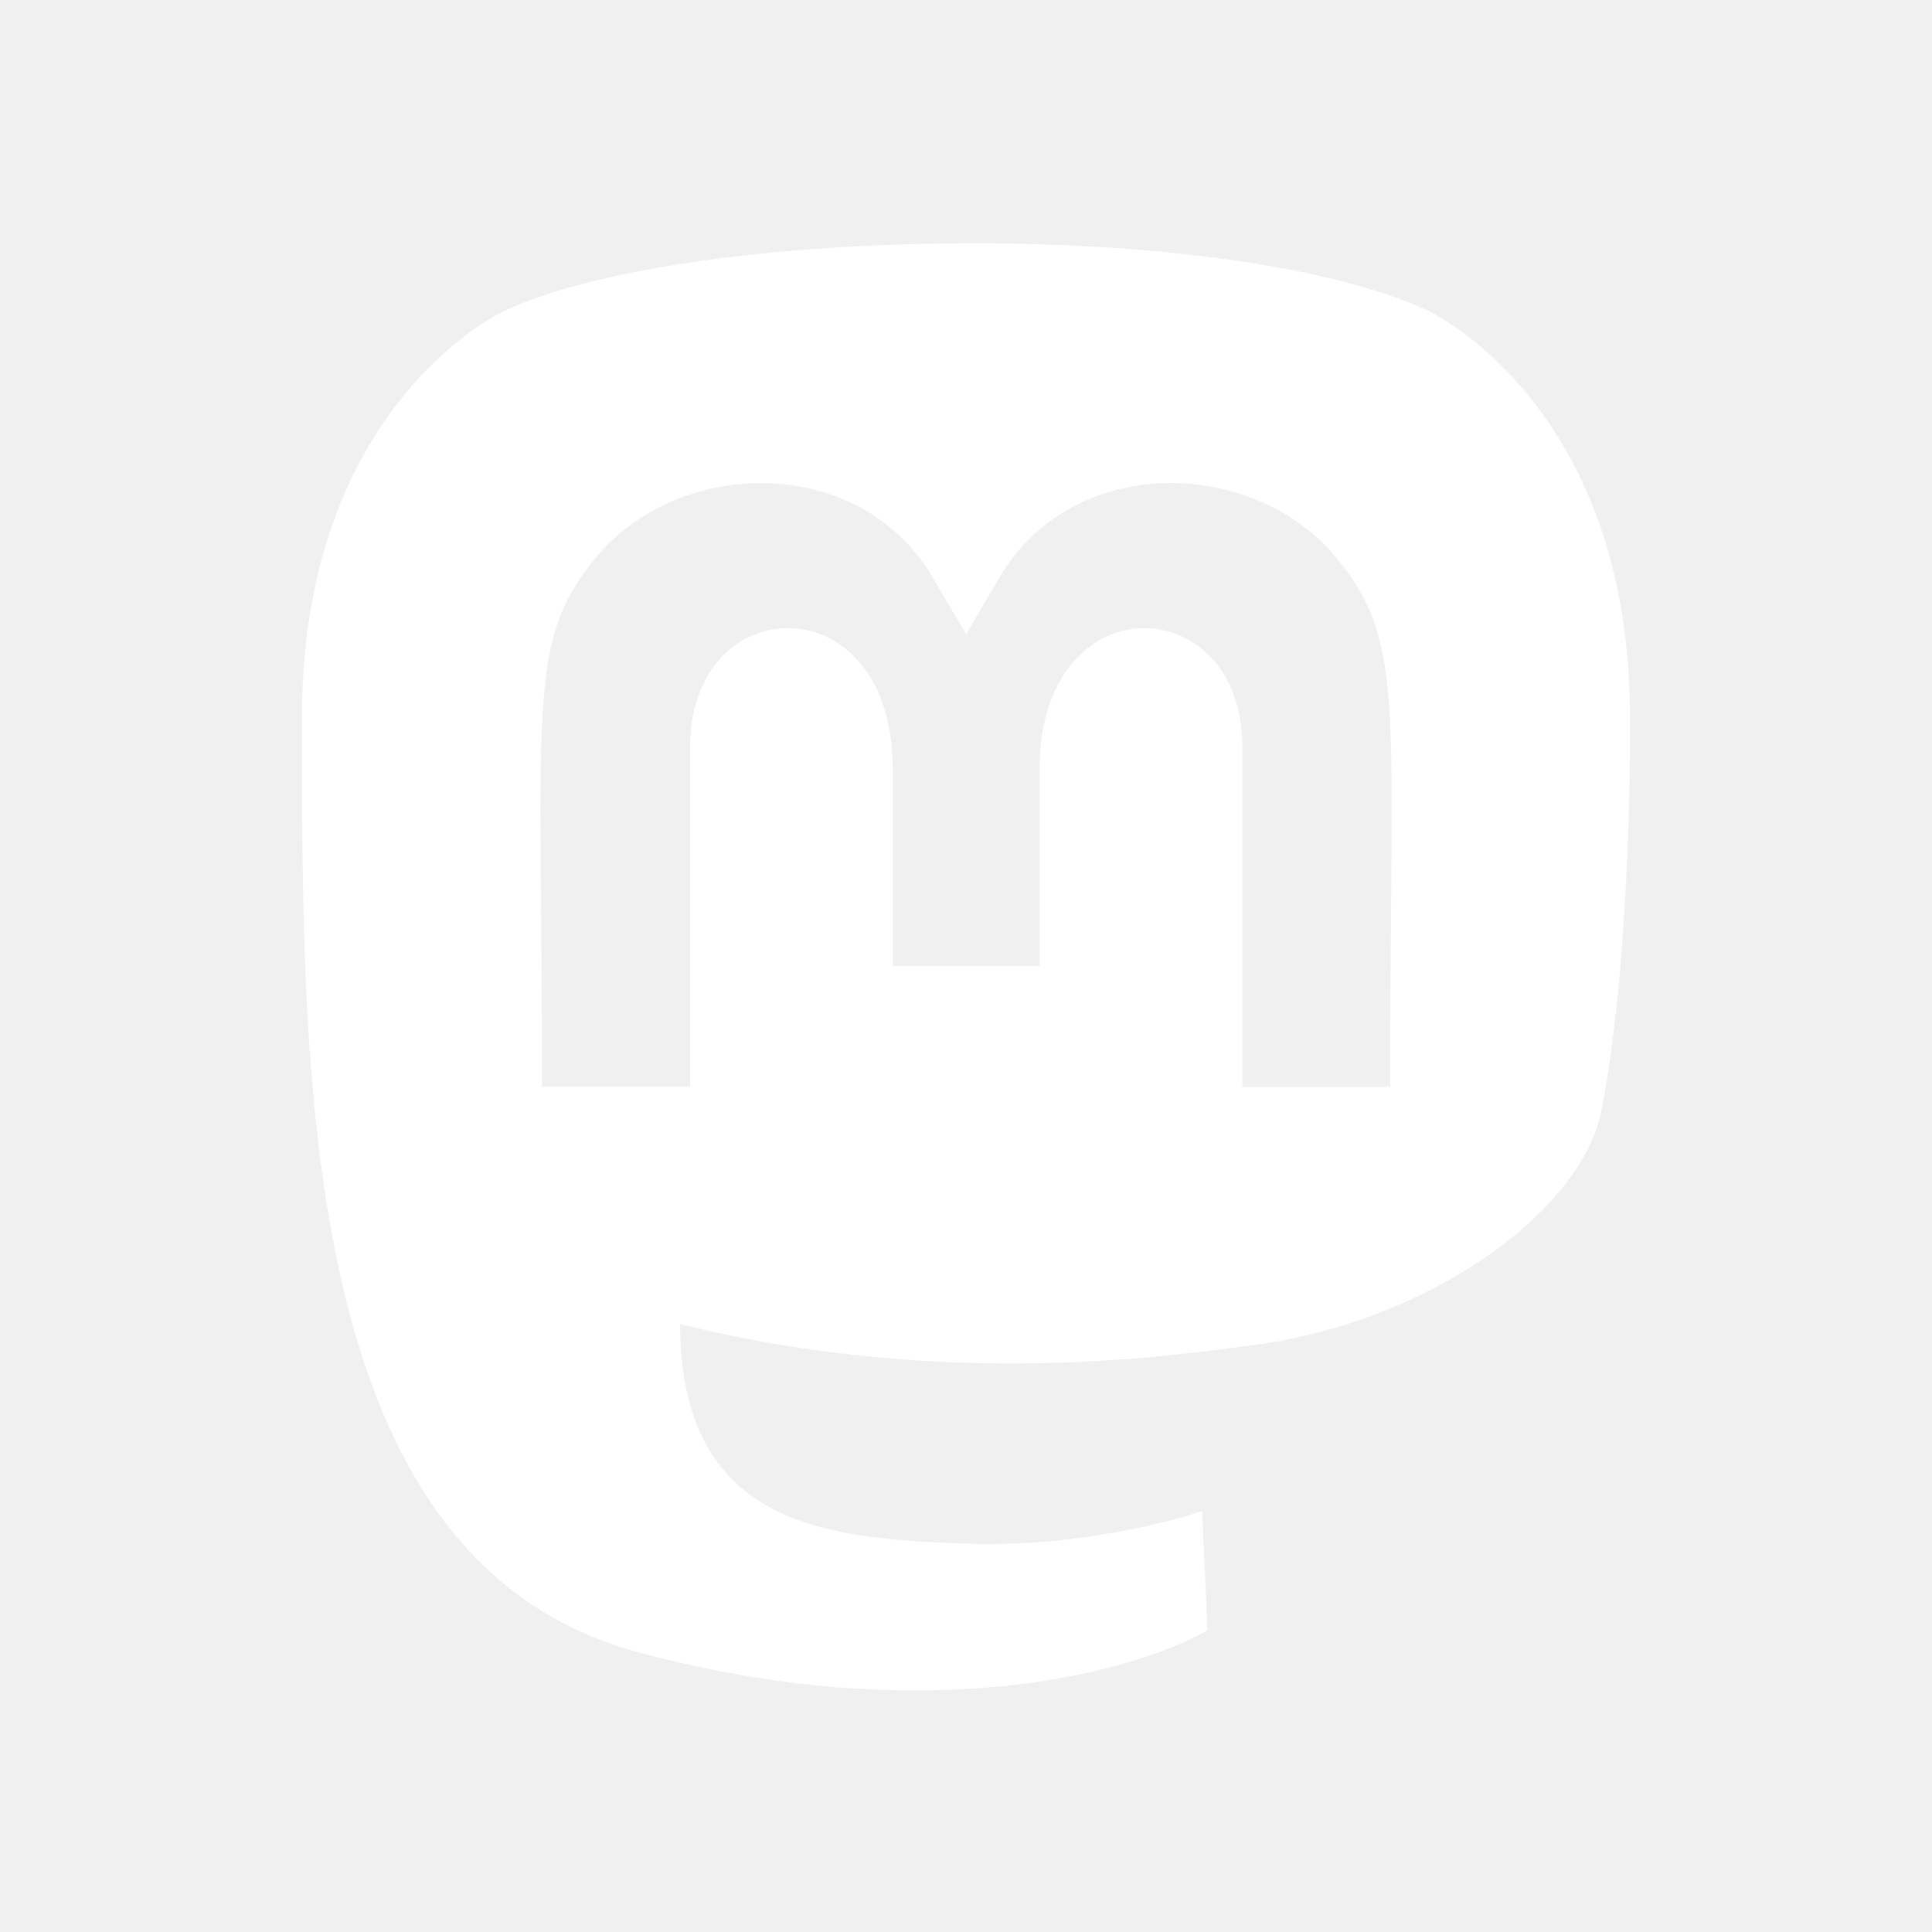
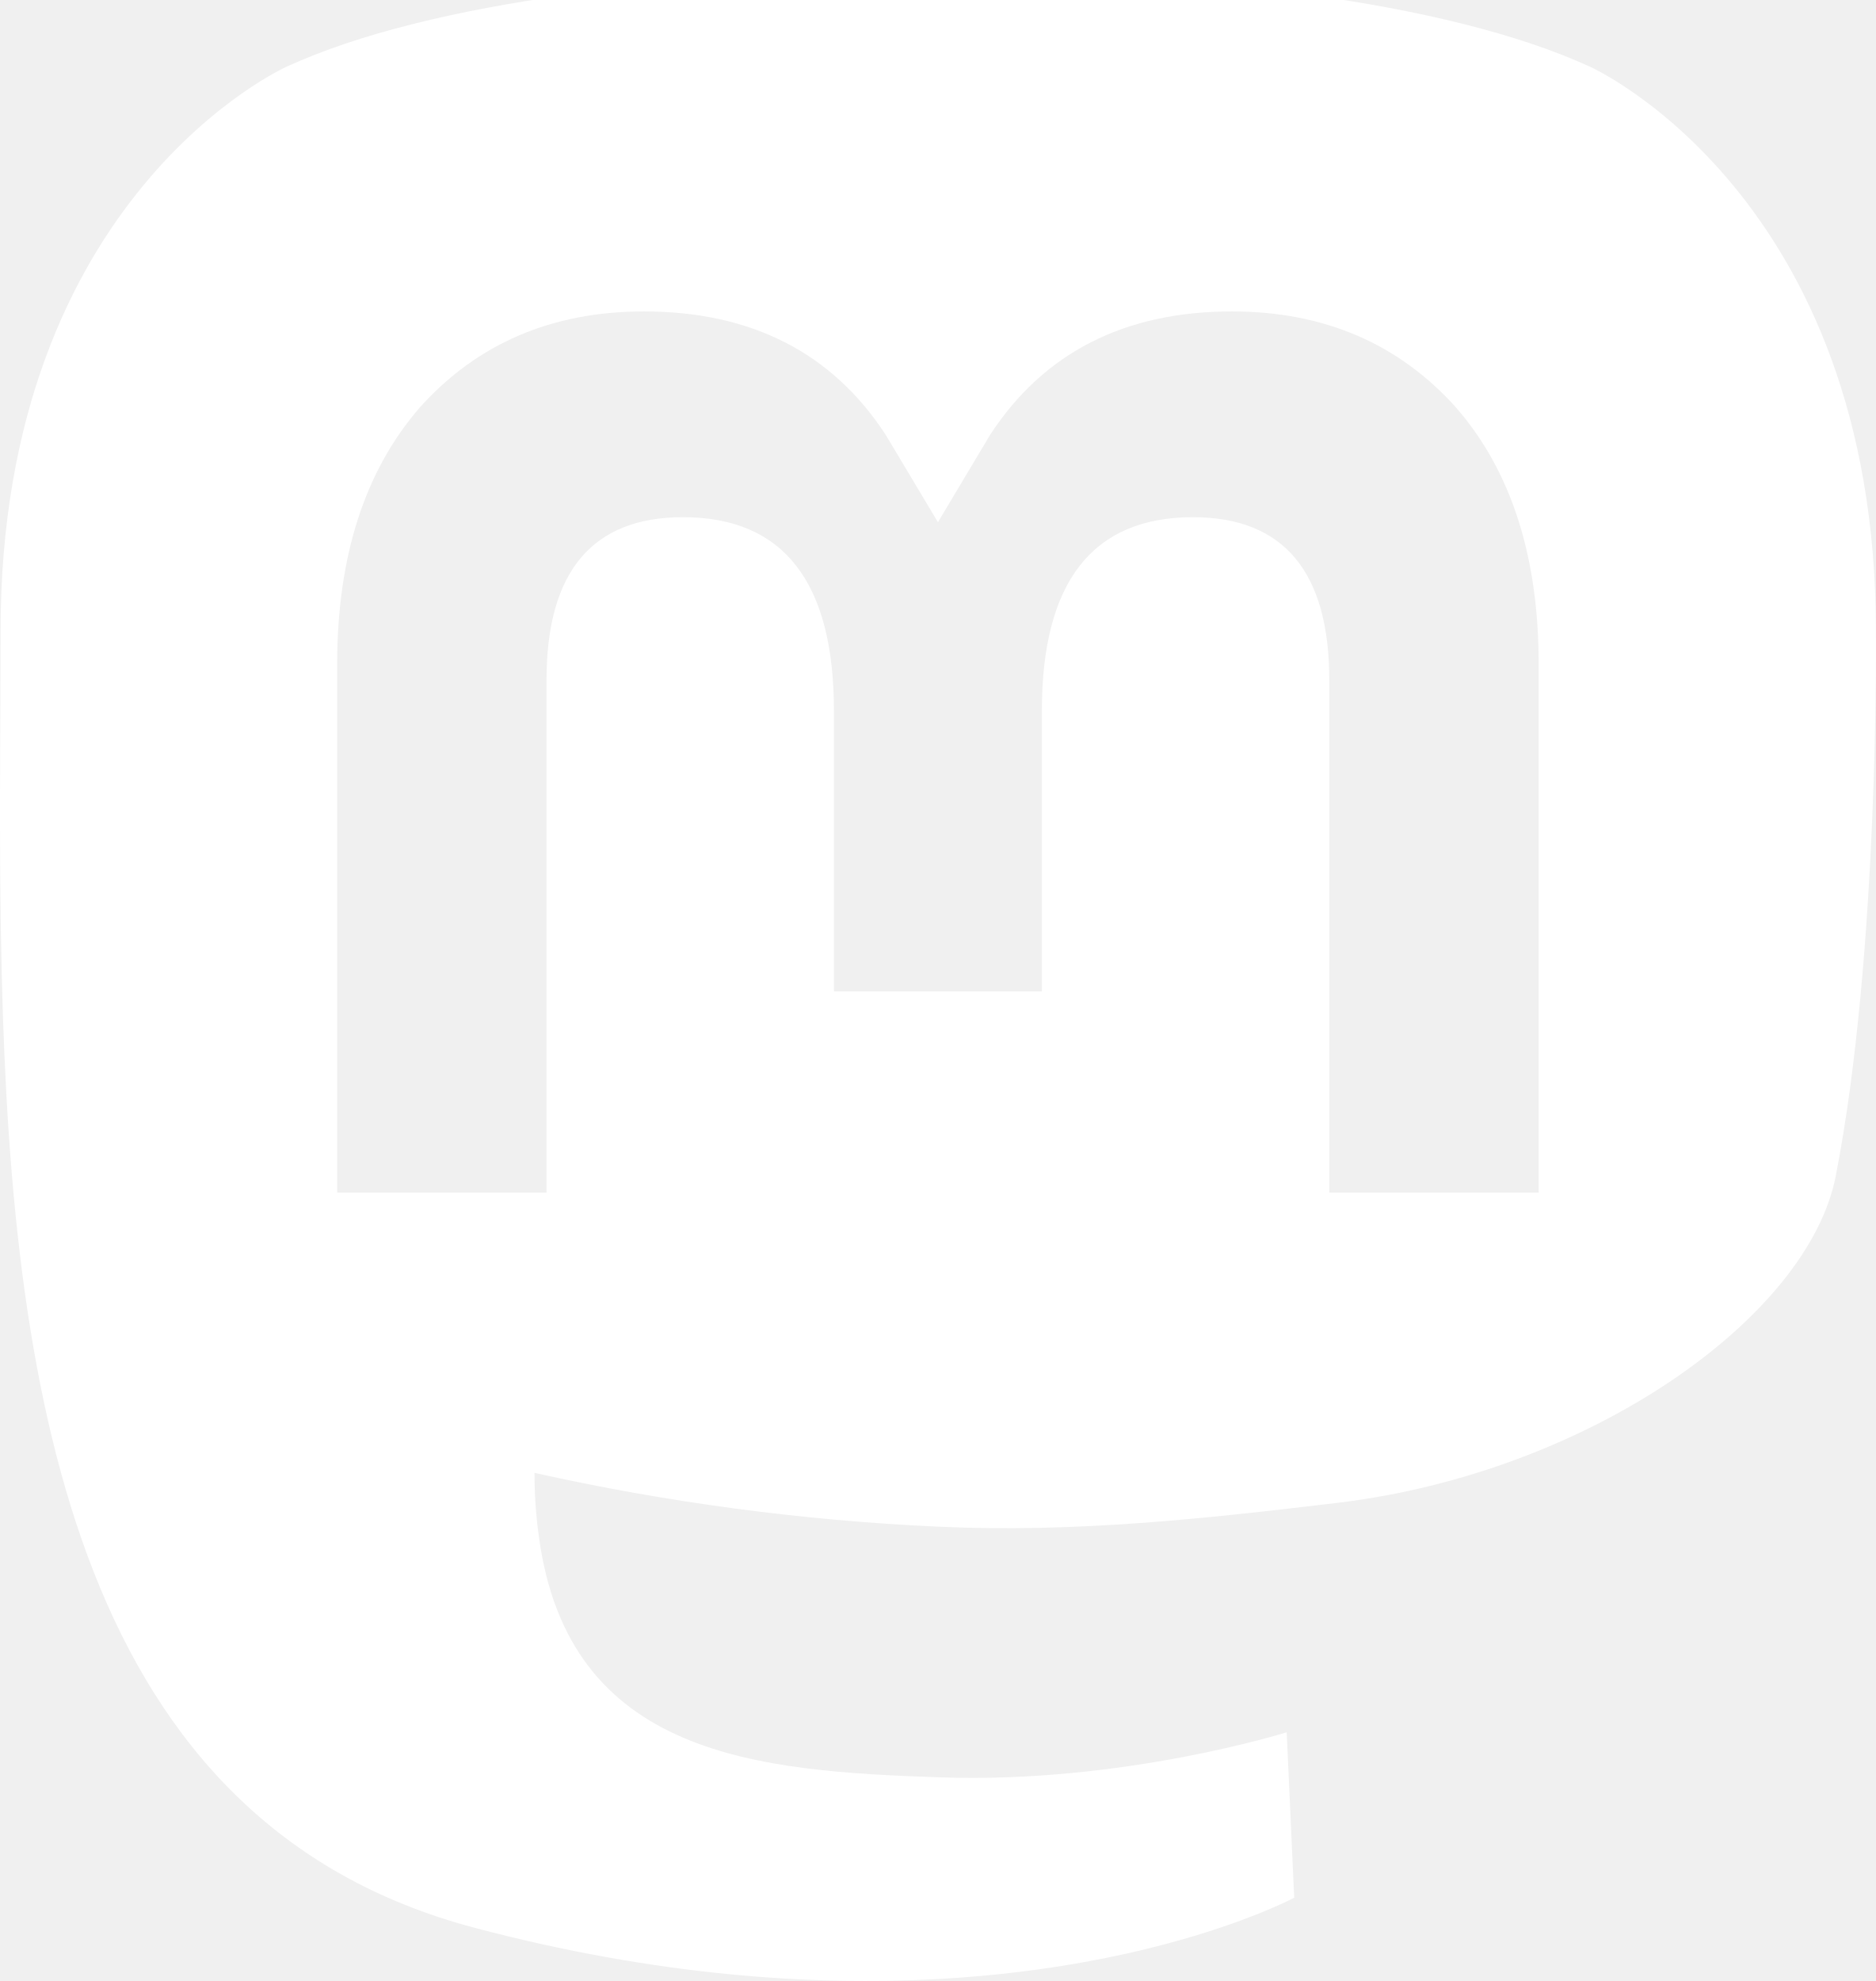
- <svg xmlns="http://www.w3.org/2000/svg" viewBox="0,0,256,256" width="64px" height="64px">
-   <g fill="#ffffff" fill-rule="nonzero" stroke="none" stroke-width="1" stroke-linecap="butt" stroke-linejoin="miter" stroke-miterlimit="10" stroke-dasharray="" stroke-dashoffset="0" font-family="none" font-weight="none" font-size="none" text-anchor="none" style="mix-blend-mode: normal">
-     <g transform="scale(8,8)">
-       <path d="M15.938,4.031c-3.021,0.012 -6.02,0.396 -7.58,1.115c0,0 -3.357,1.528 -3.357,6.734c0,6.197 -0.004,13.979 5.562,15.484c2.132,0.573 3.965,0.696 5.439,0.611c2.675,-0.151 3.998,-0.971 3.998,-0.971l-0.09,-1.977c0,0 -1.734,0.611 -3.881,0.541c-2.127,-0.075 -4.368,-0.235 -4.717,-2.891c-0.032,-0.247 -0.048,-0.497 -0.047,-0.746c4.507,1.119 8.35,0.487 9.408,0.359c2.954,-0.359 5.526,-2.211 5.854,-3.904c0.514,-2.668 0.471,-6.508 0.471,-6.508c0,-5.206 -3.352,-6.734 -3.352,-6.734c-1.645,-0.768 -4.688,-1.127 -7.709,-1.115zM12.705,8.002c1.035,0.028 2.058,0.491 2.688,1.469l0.609,1.035l0.607,-1.035c1.265,-1.967 4.1,-1.844 5.449,-0.322c1.244,1.448 0.967,2.383 0.967,8.852v0.002h-2.447v-5.629c0,-2.635 -3.359,-2.737 -3.359,0.365v3.262h-2.432v-3.262c0,-3.102 -3.357,-3.002 -3.357,-0.367v5.629h-2.453c0,-6.474 -0.272,-7.415 0.967,-8.852c0.679,-0.766 1.727,-1.174 2.762,-1.146z" />
-     </g>
-   </g>
+ <svg xmlns="http://www.w3.org/2000/svg" width="448" height="473" viewBox="0 0 448 473">
+   <path id="Path" fill="#FFFFFF" stroke="none" d="M 448 150.59 C 448 46.46 379.74 15.94 379.74 15.94 C 345.3 0.15 286.2 -6.5 224.8 -7 L 223.29 -7 C 161.89 -6.5 102.83 0.15 68.41 15.94 C 68.41 15.94 0.14 46.46 0.14 150.59 C 0.14 174.44 -0.32 202.94 0.43 233.18 C 2.91 335 19.11 435.37 113.32 460.29 C 156.75 471.78 194.05 474.18 224.08 472.53 C 278.55 469.53 309.08 453.11 309.08 453.11 L 307.29 413.61 C 307.29 413.61 268.36 425.88 224.65 424.38 C 181.34 422.9 135.65 419.71 128.65 366.57 C 127.975 361.632 127.641 356.654 127.65 351.67 C 159.346 358.746 191.598 363.045 224.04 364.52 C 256.99 366.03 287.88 362.59 319.26 358.85 C 379.44 351.67 431.84 314.61 438.42 280.76 C 448.84 227.42 448 150.59 448 150.59 Z M 367.46 284.75 L 317.46 284.75 L 317.46 162.38 C 317.46 136.58 306.6 123.49 284.88 123.49 C 260.88 123.49 248.82 139.02 248.82 169.73 L 248.82 236.73 L 199.16 236.73 L 199.16 169.73 C 199.16 139.02 187.16 123.49 163.1 123.49 C 141.38 123.49 130.52 136.58 130.52 162.38 L 130.52 284.75 L 80.52 284.75 L 80.52 158.67 C 80.52 132.903 87.103 112.44 100.27 97.28 C 113.87 82.13 131.67 74.36 153.78 74.36 C 179.36 74.36 198.73 84.18 211.53 103.84 L 224 124.69 L 236.45 103.84 C 249.26 84.18 268.62 74.36 294.2 74.36 C 316.31 74.36 334.11 82.13 347.71 97.28 C 360.903 112.427 367.487 132.89 367.46 158.67 Z" />
</svg>
